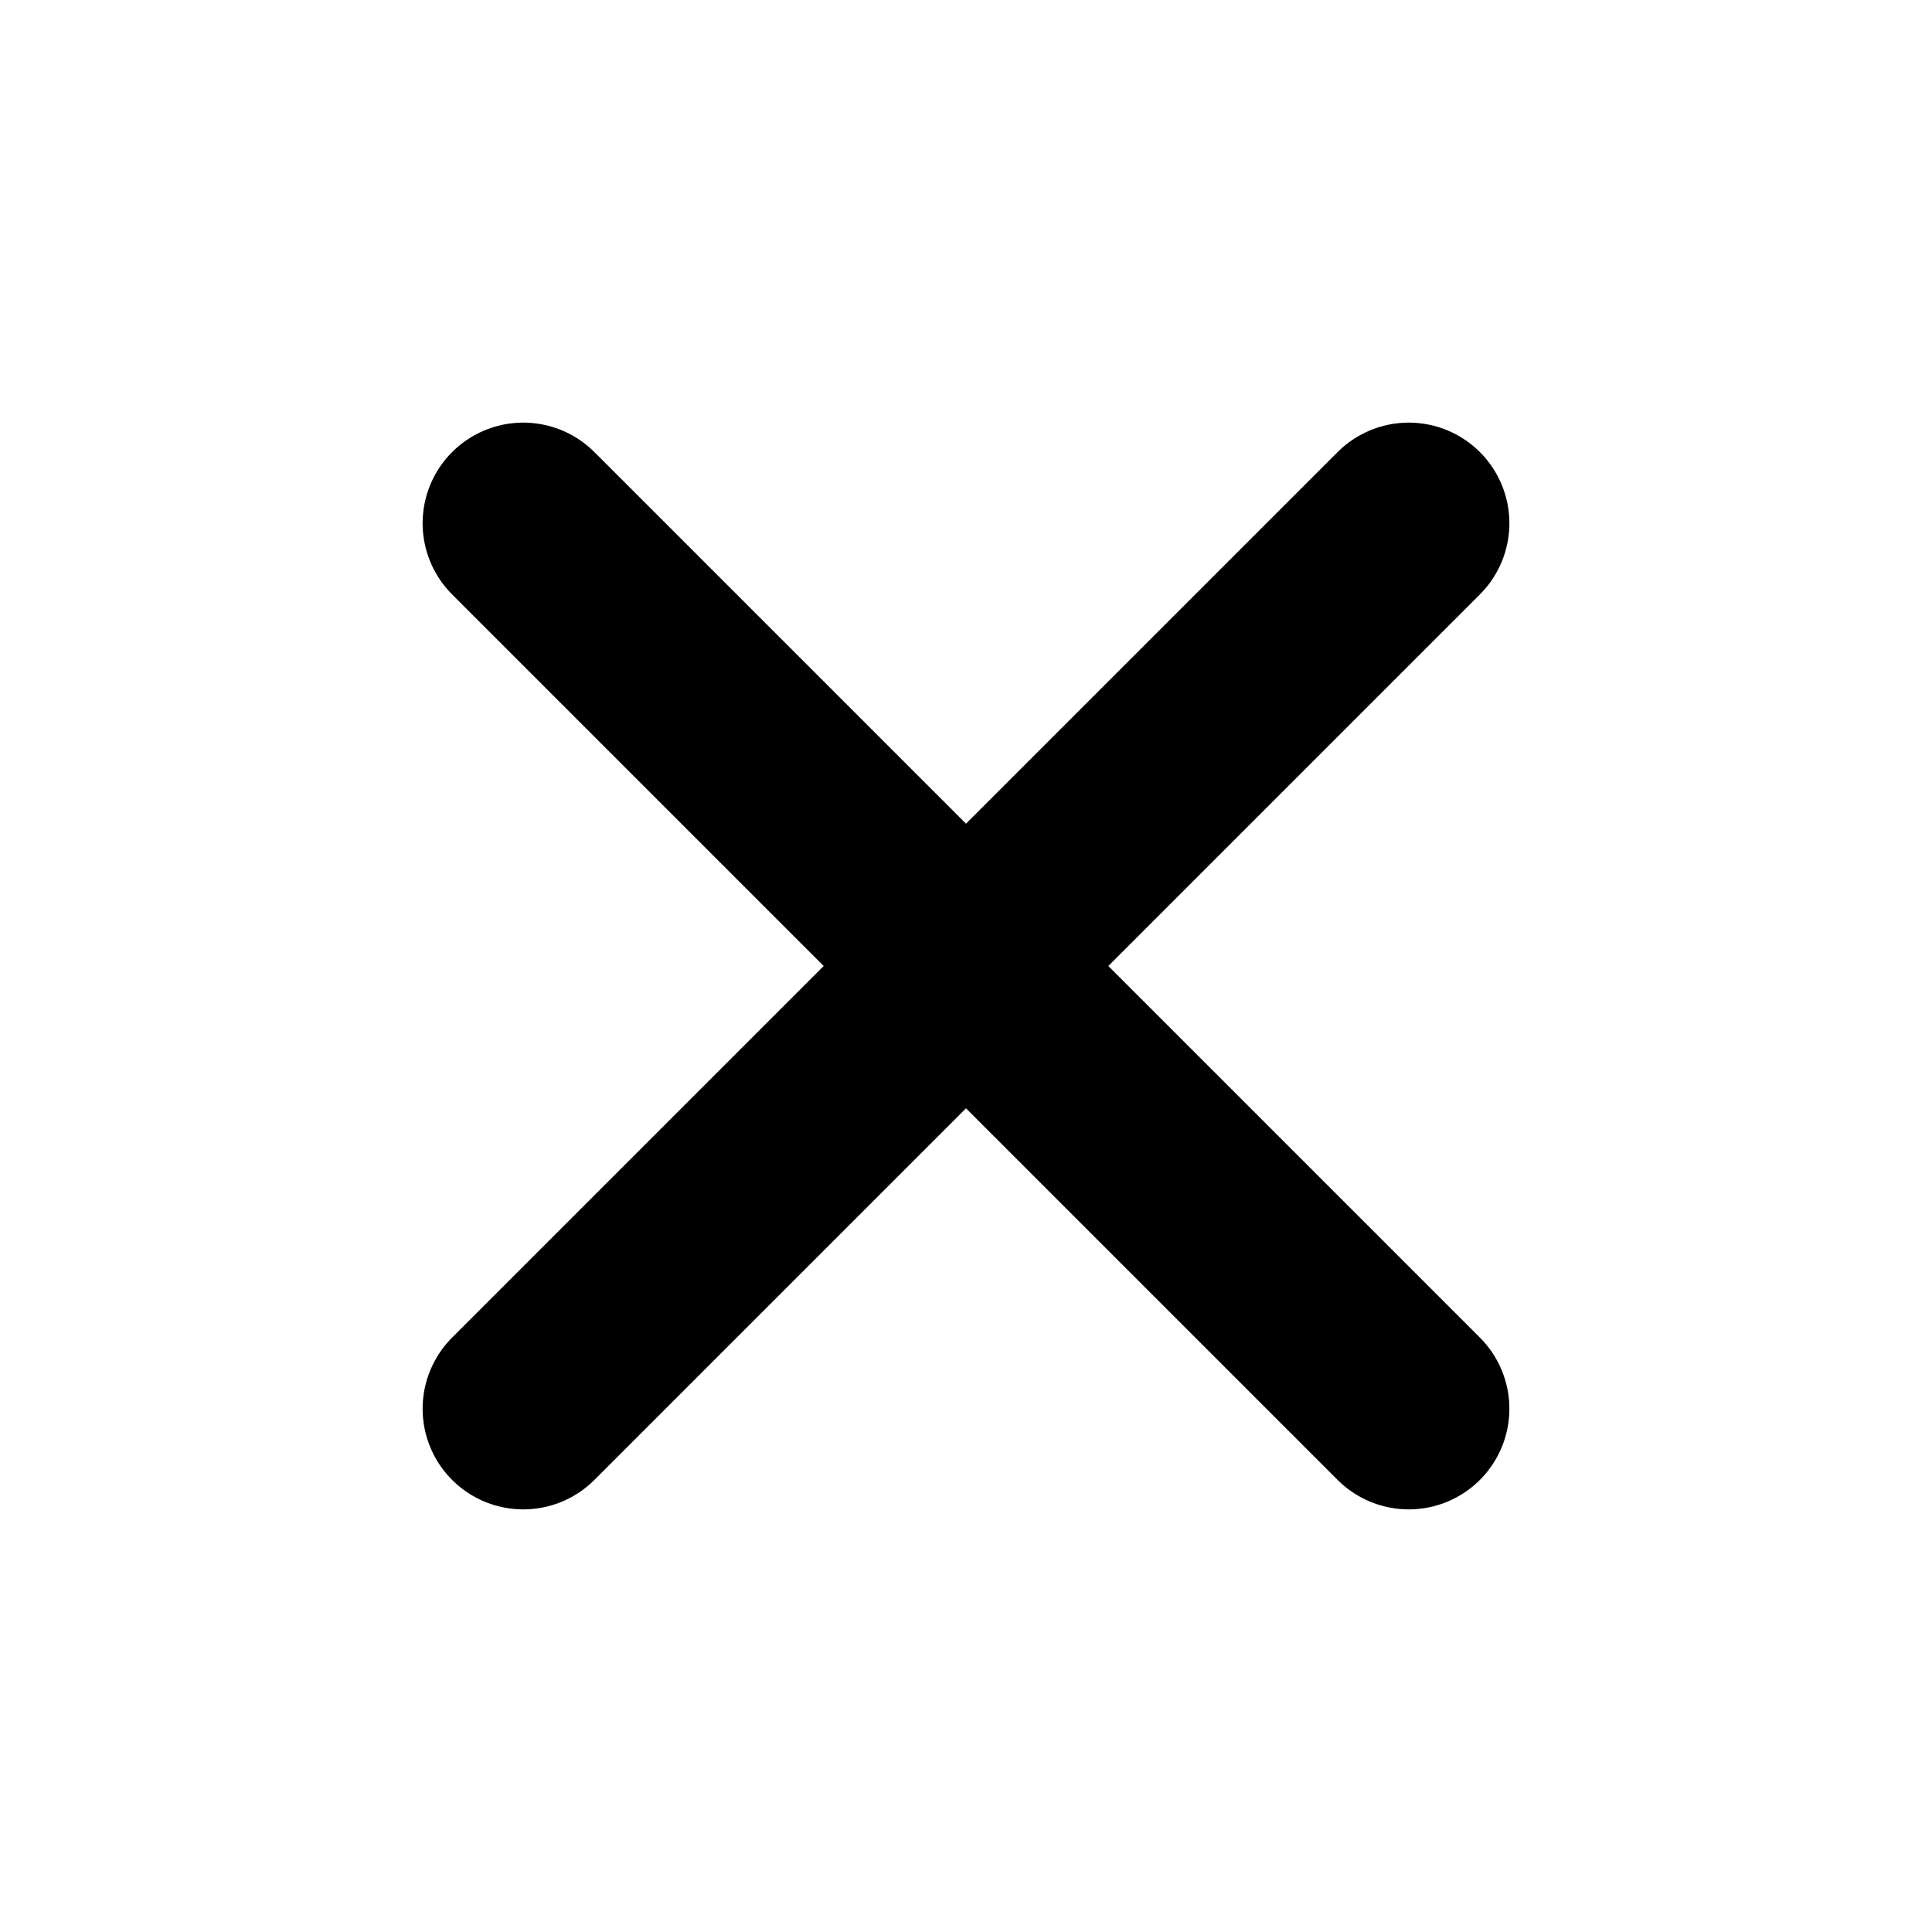
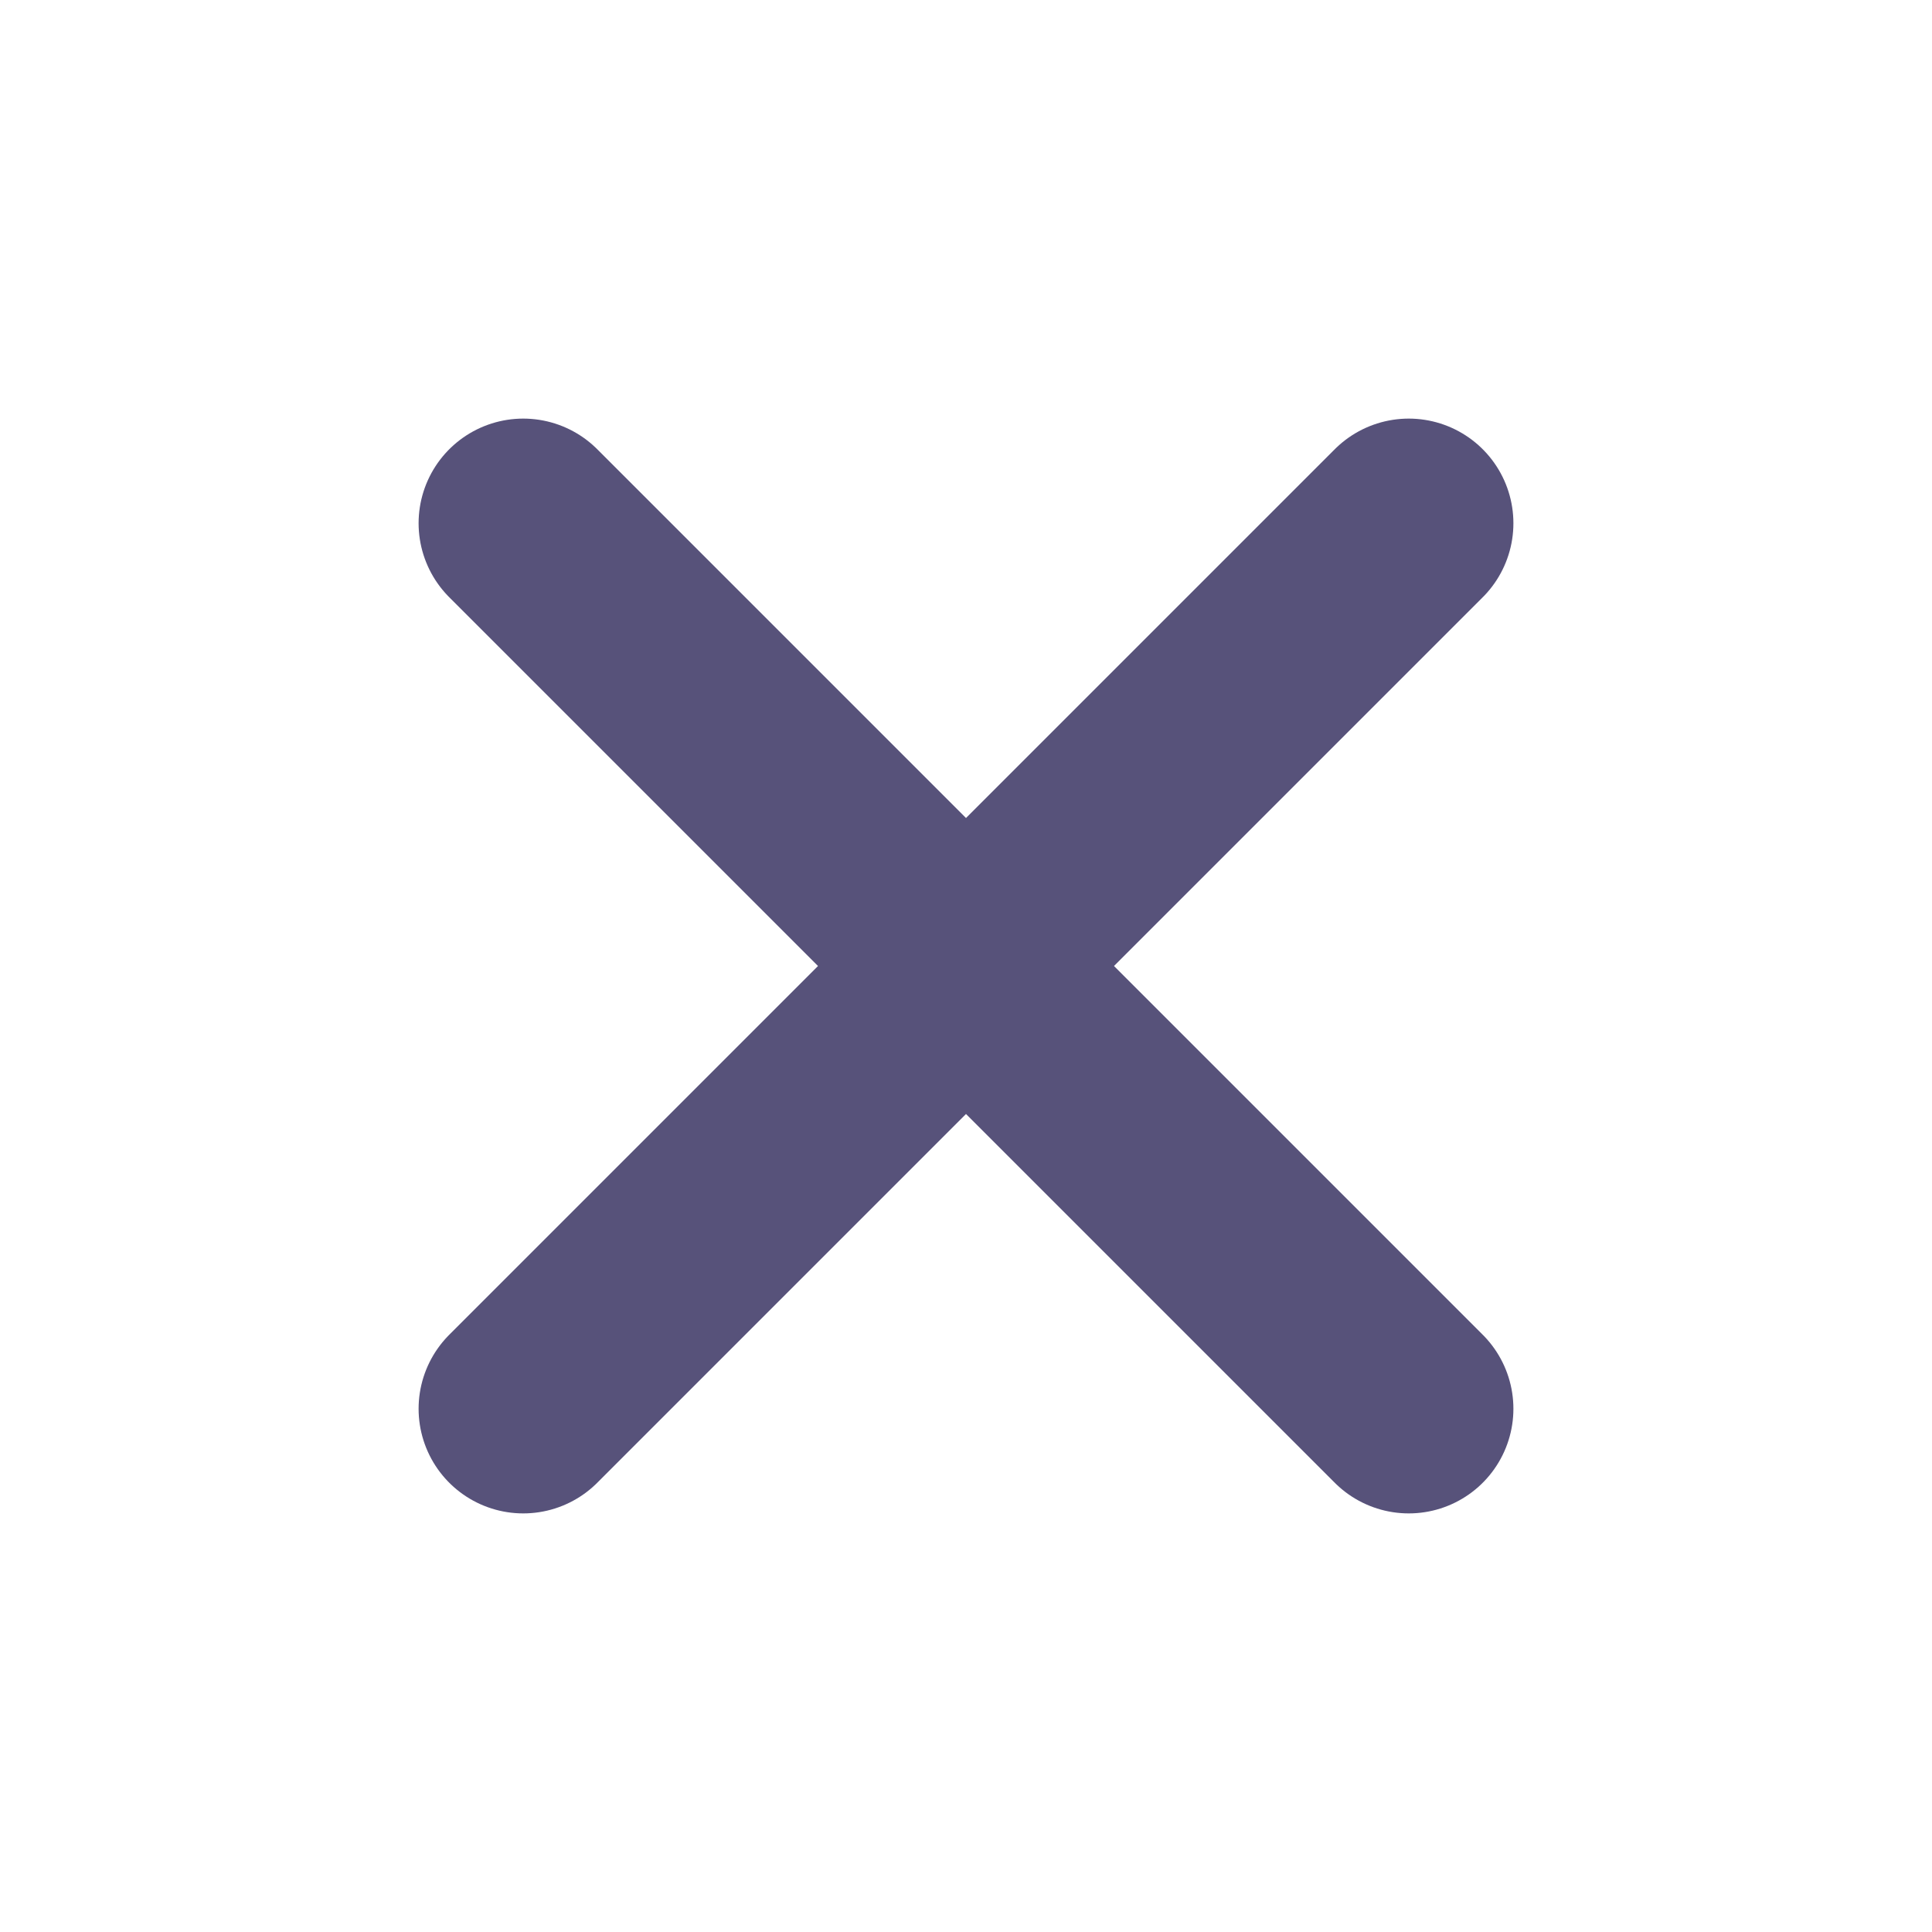
- <svg xmlns="http://www.w3.org/2000/svg" viewBox="0 0 24 24" width="24" height="24" fill="none" stroke="currentColor" stroke-width="2.5" stroke-linecap="round" stroke-linejoin="round" role="img" aria-labelledby="t">
+ <svg xmlns="http://www.w3.org/2000/svg" viewBox="0 0 24 24" width="24" height="24" role="img" aria-labelledby="t" color="#57527A" fill="none" stroke="currentColor" stroke-width="2.6" stroke-linecap="round">
  <path d="M6.5 6.5l11 11M17.5 6.5l-11 11" />
</svg>
